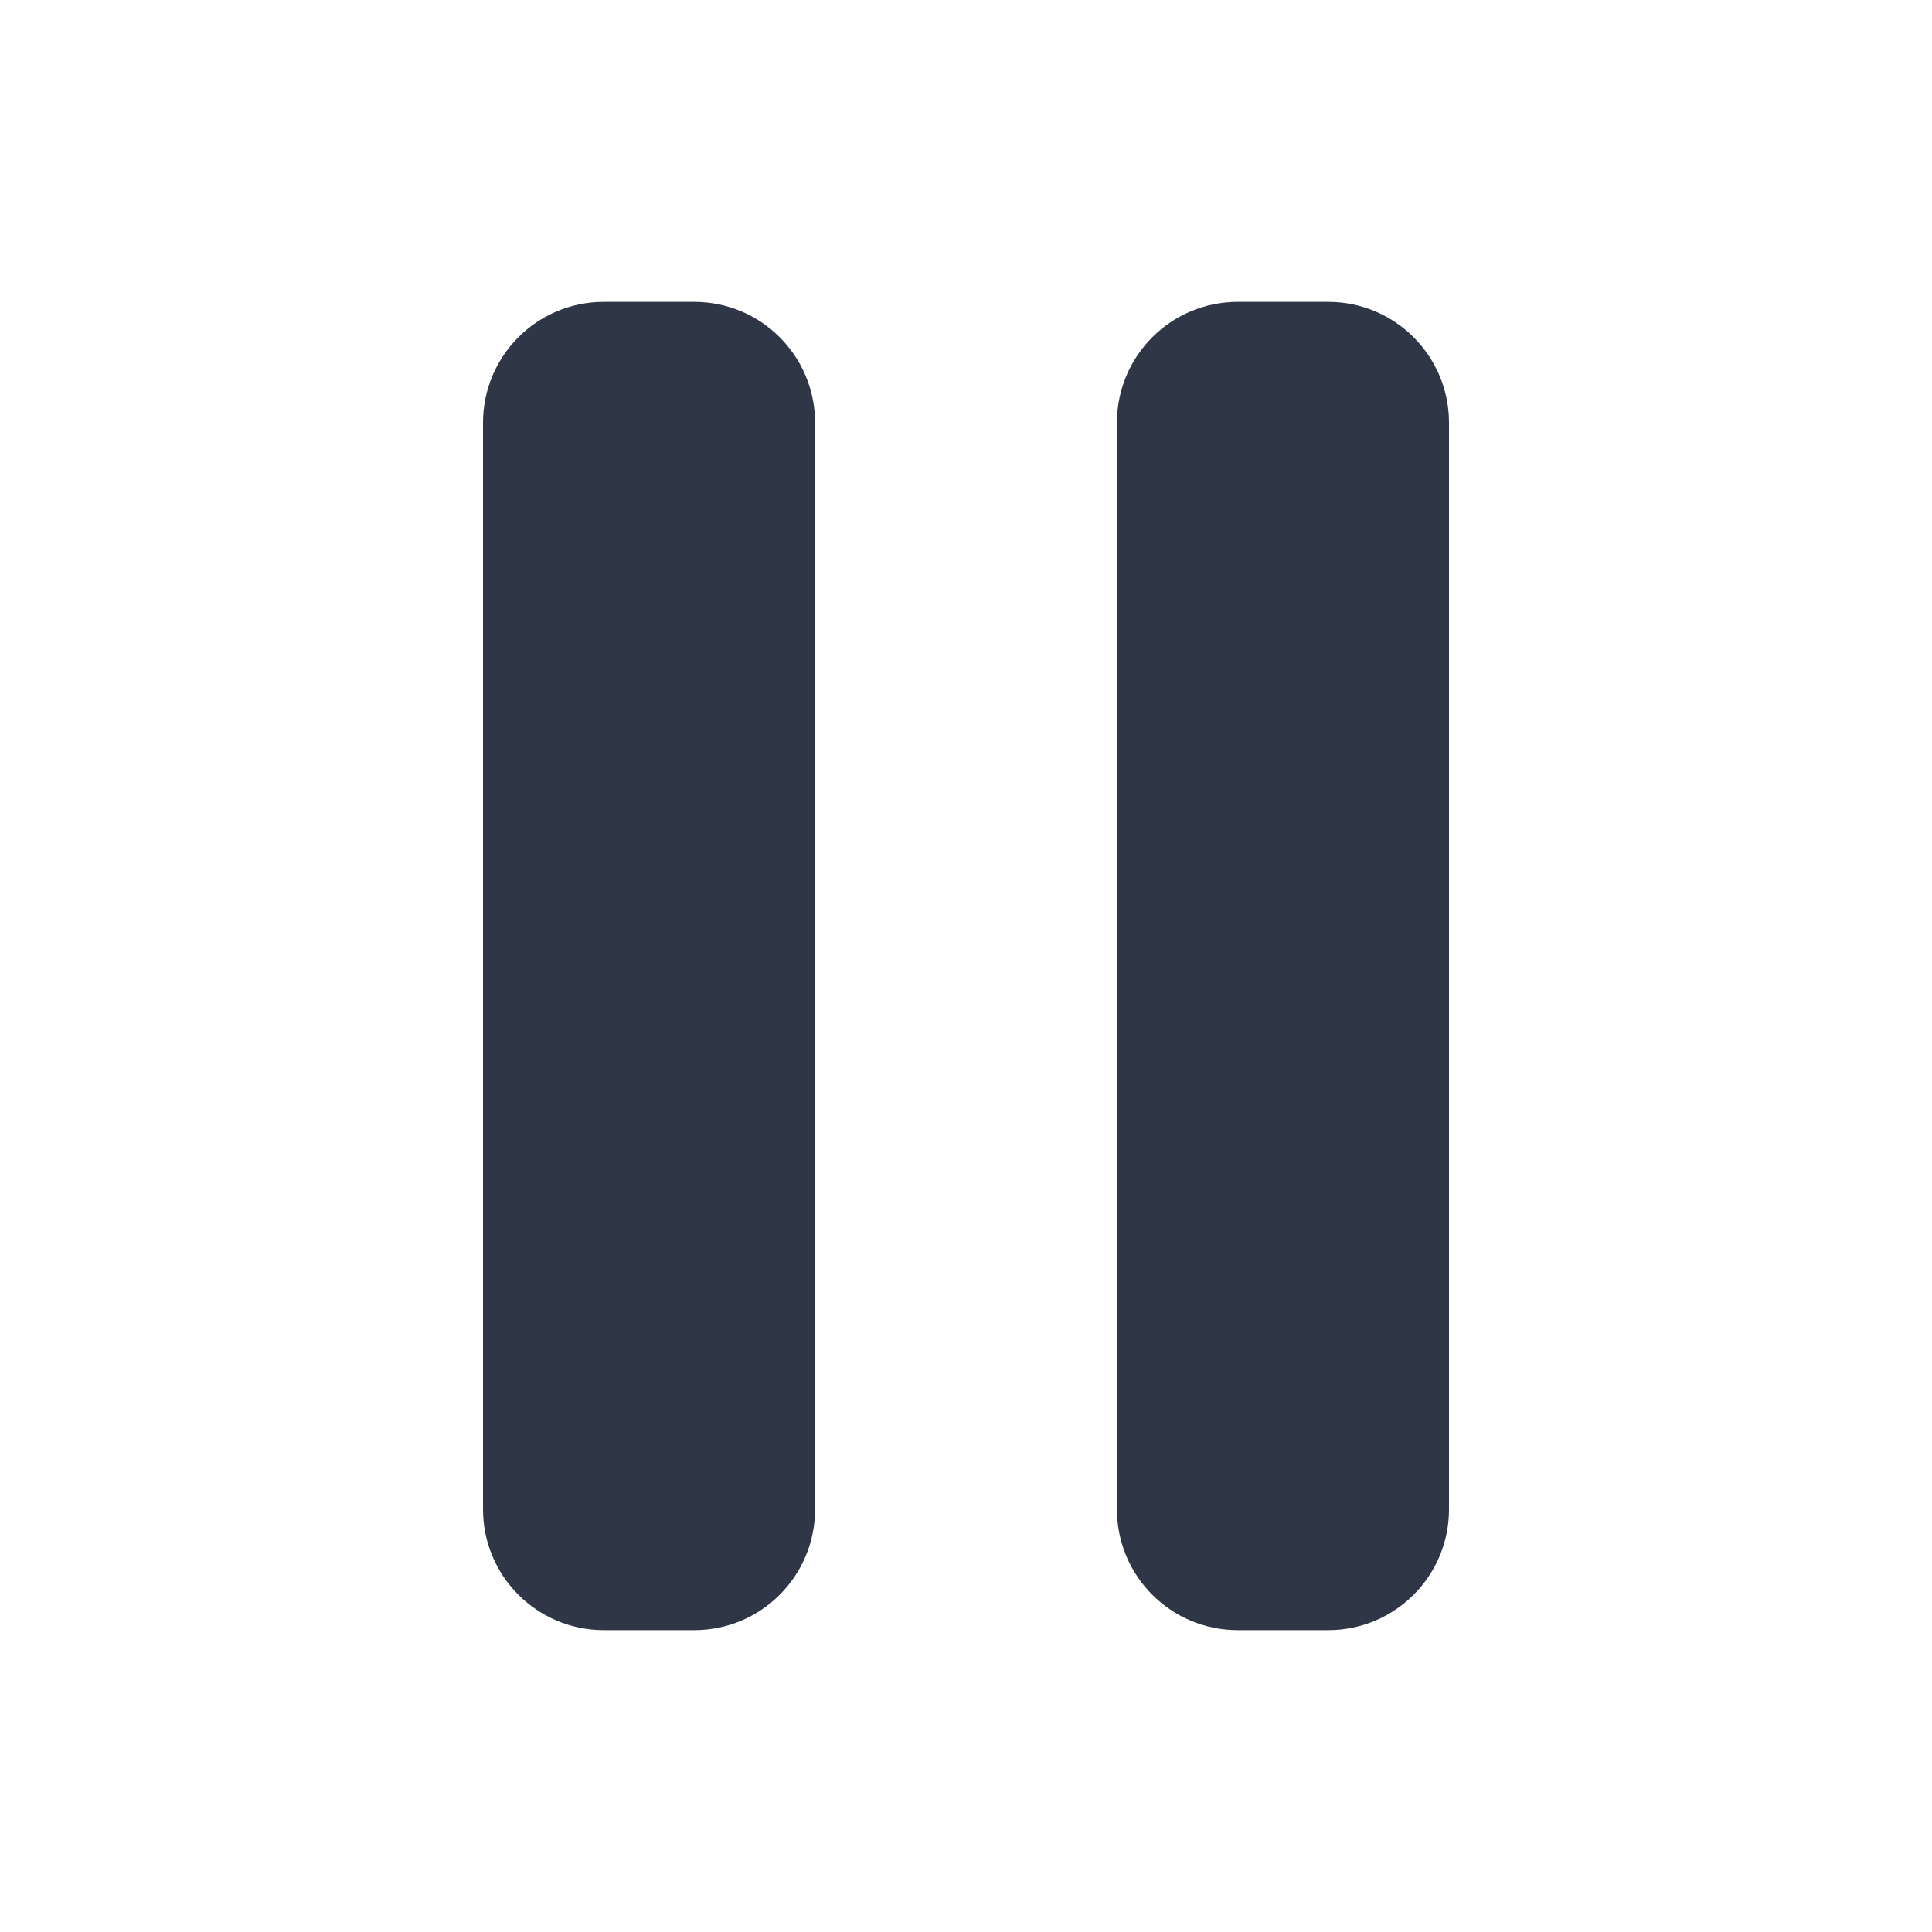
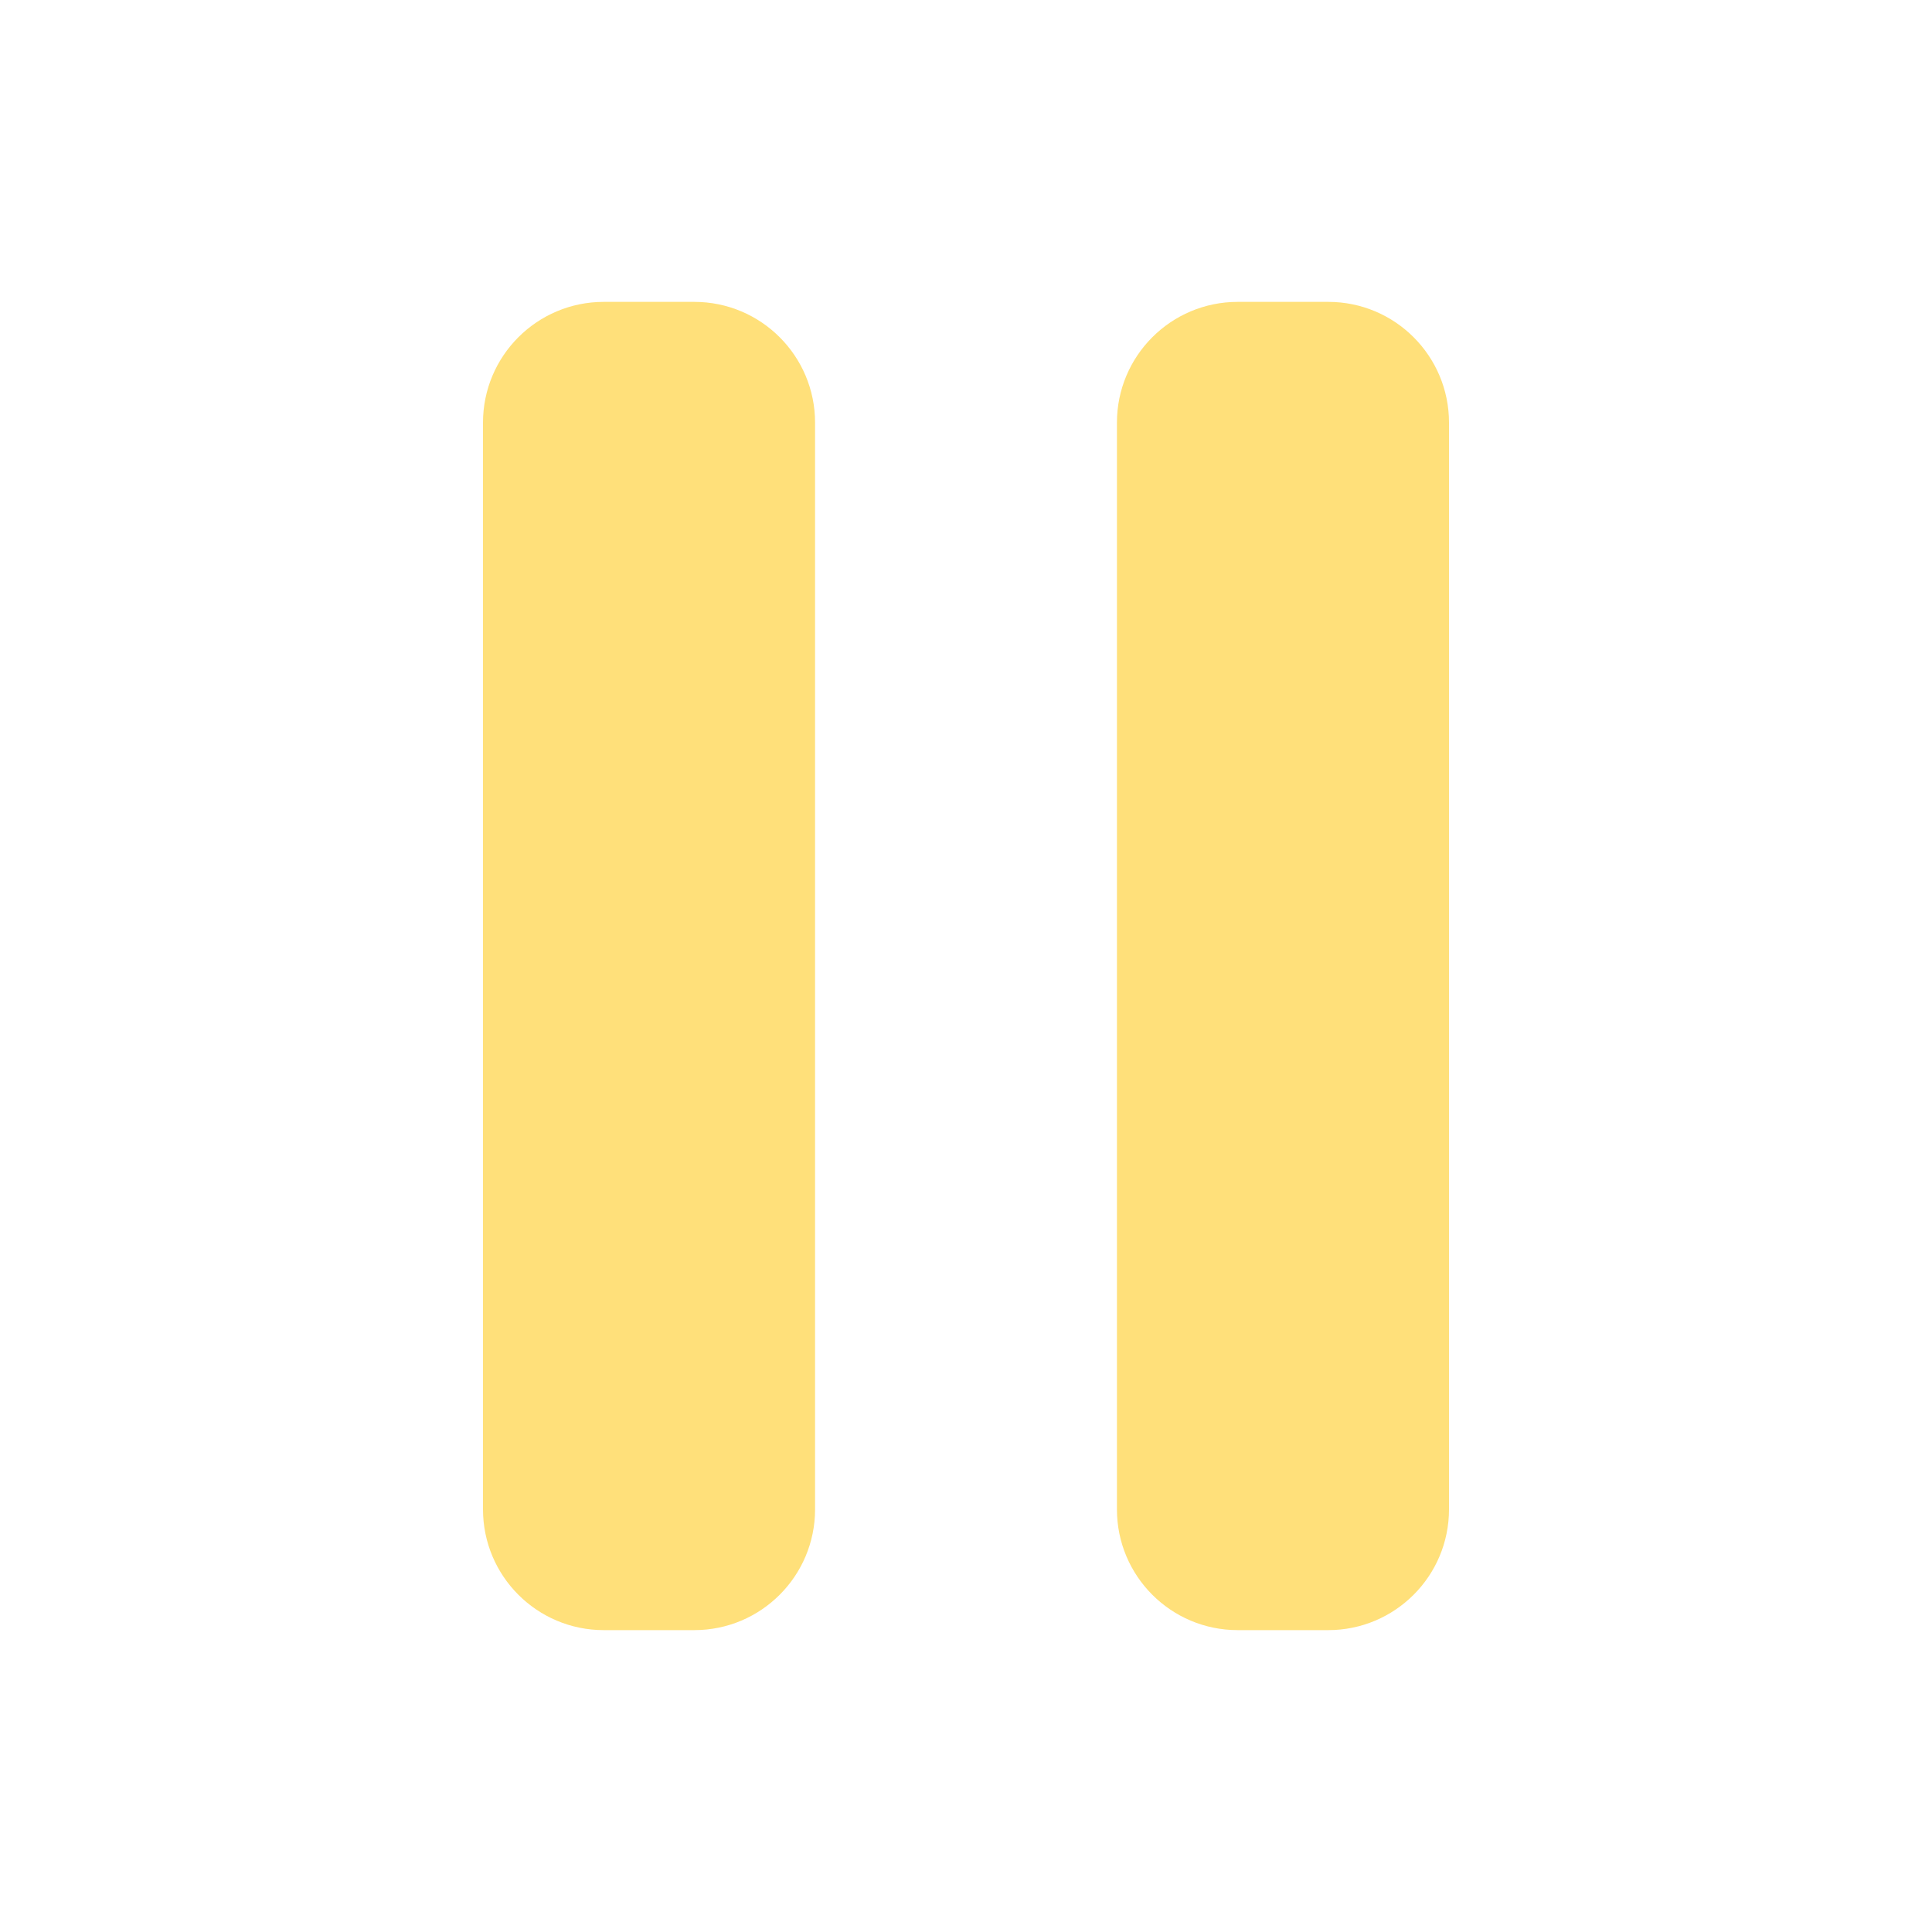
<svg xmlns="http://www.w3.org/2000/svg" width="64" height="64" viewBox="0 0 64 64" fill="none">
-   <rect x="16" y="10" width="11" height="44" rx="4" fill="#2F3645" />
-   <rect x="37" y="10" width="11" height="44" rx="4" fill="#2F3645" />
+   <rect x="16" y="10" width="11" height="44" rx="4" fill="#FFE07A" />
+   <rect x="37" y="10" width="11" height="44" rx="4" fill="#FFE07A" />
</svg>
